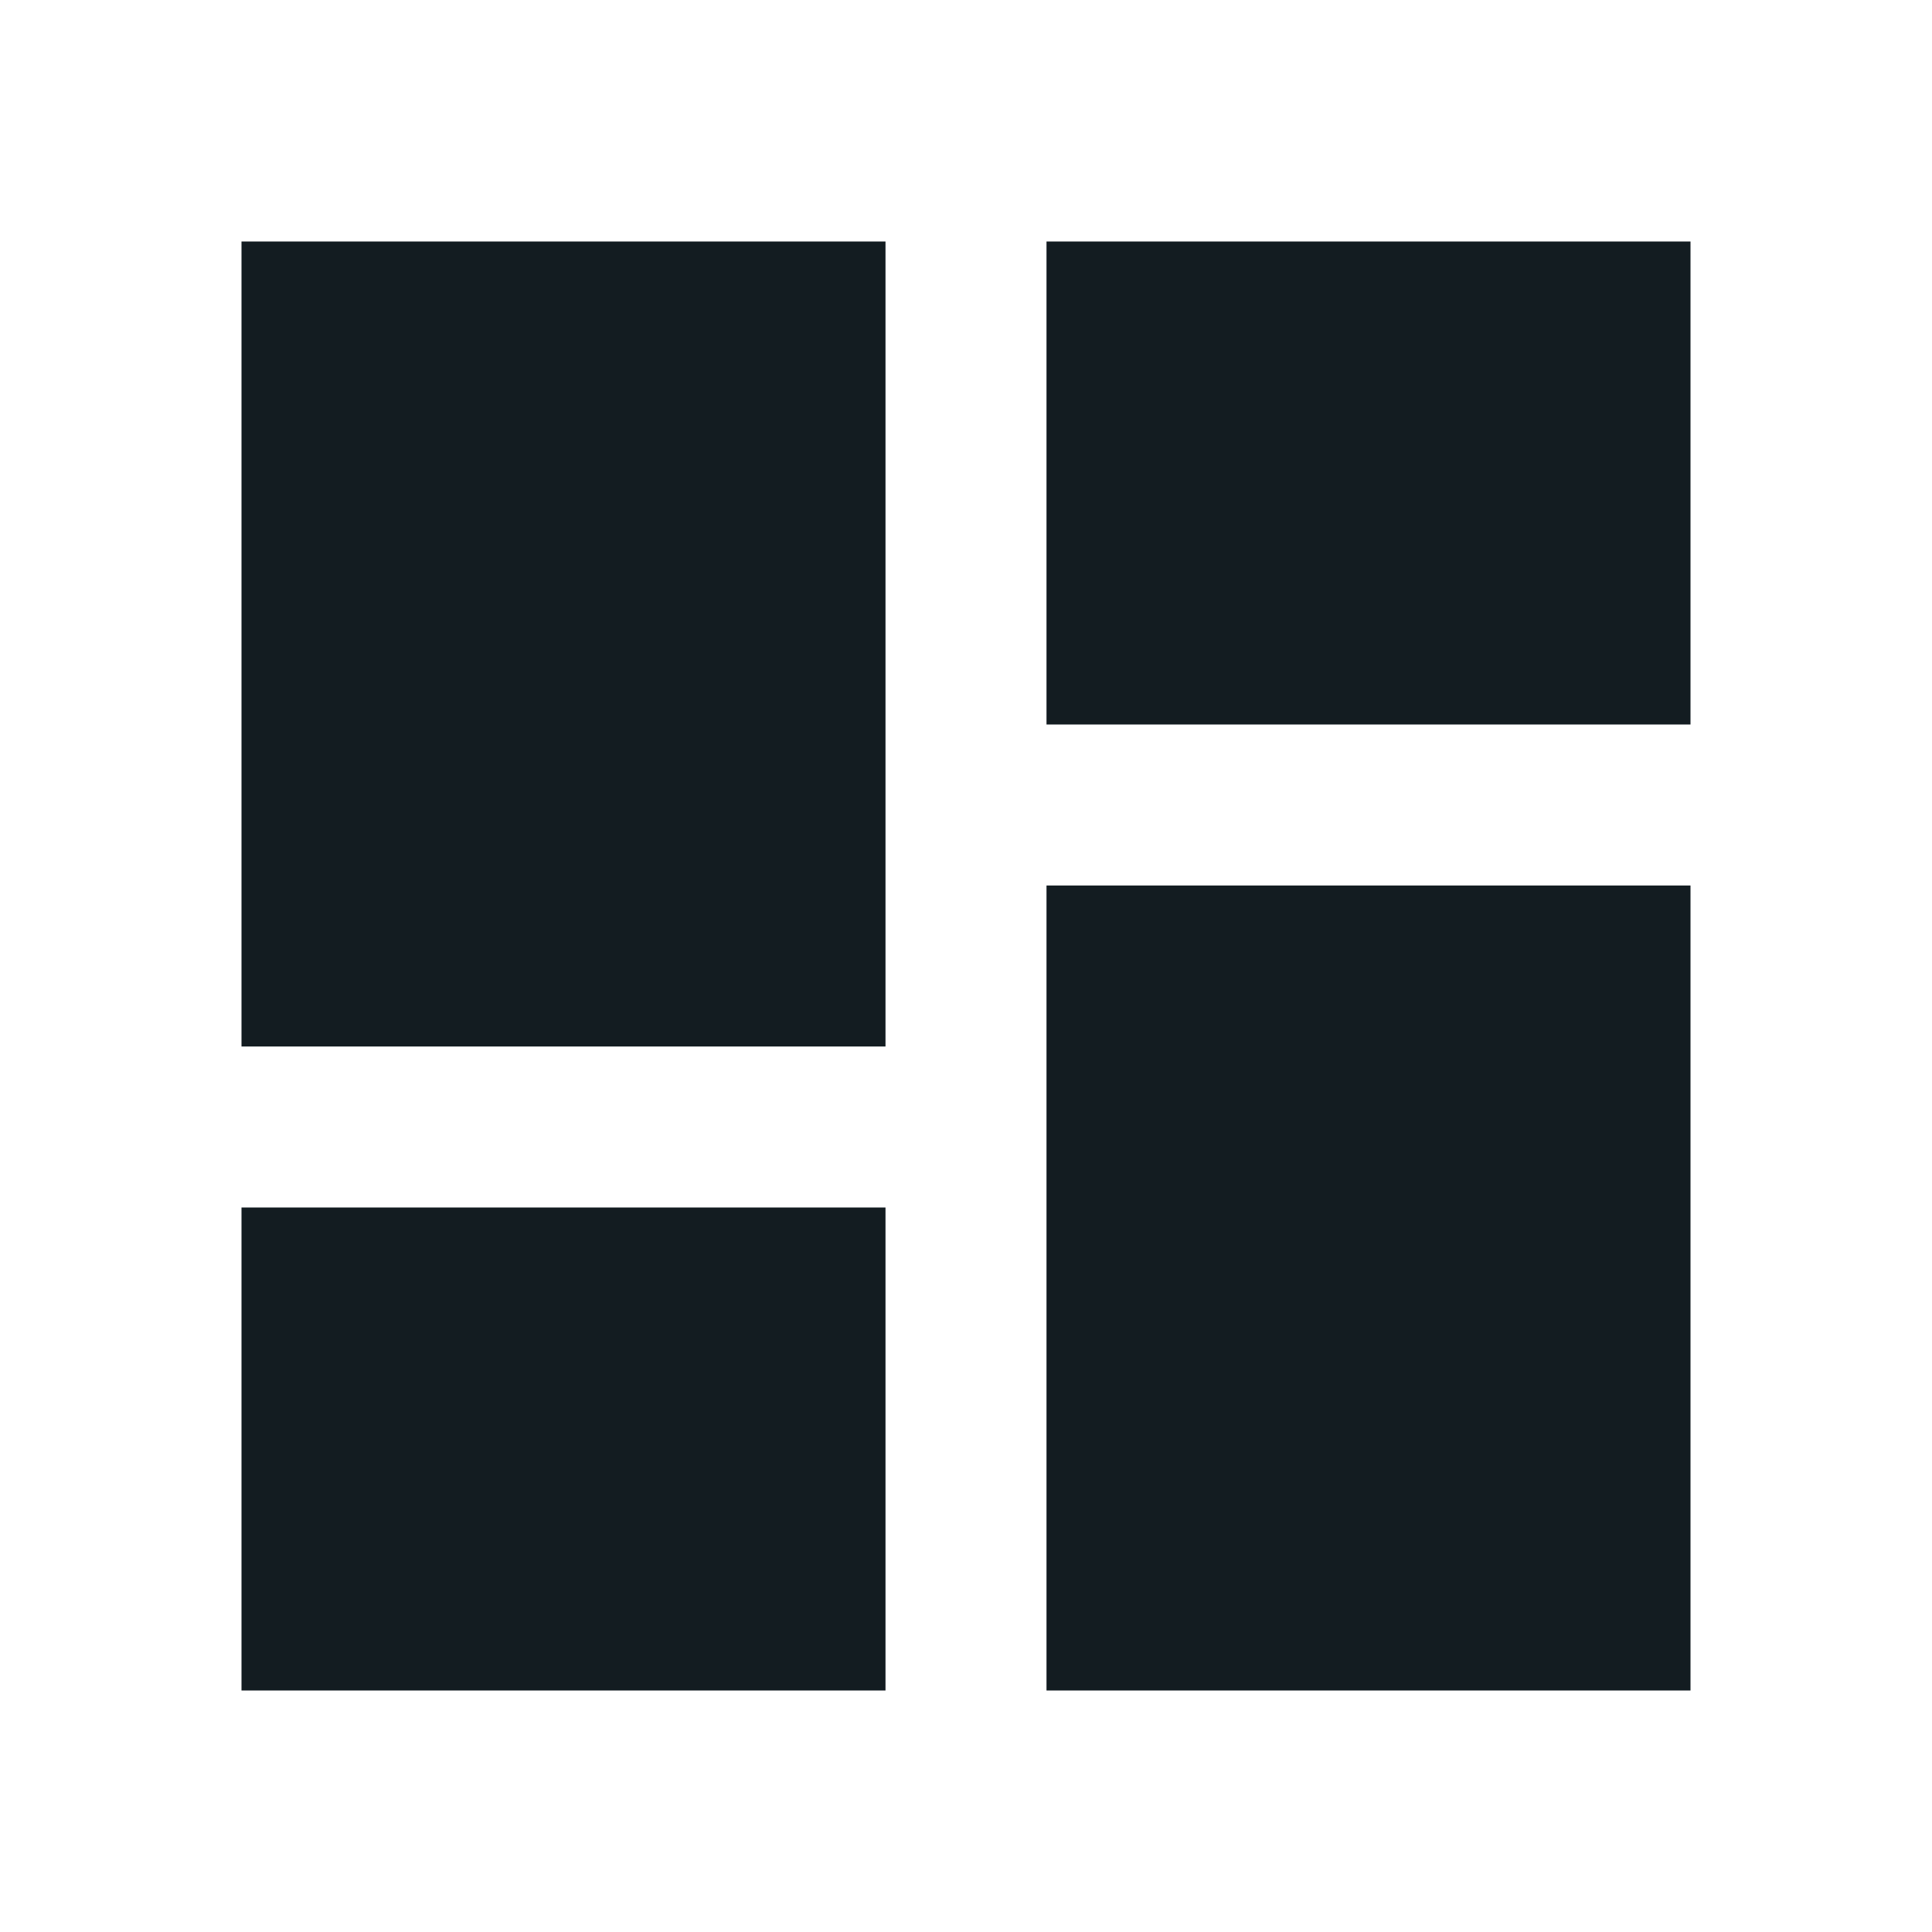
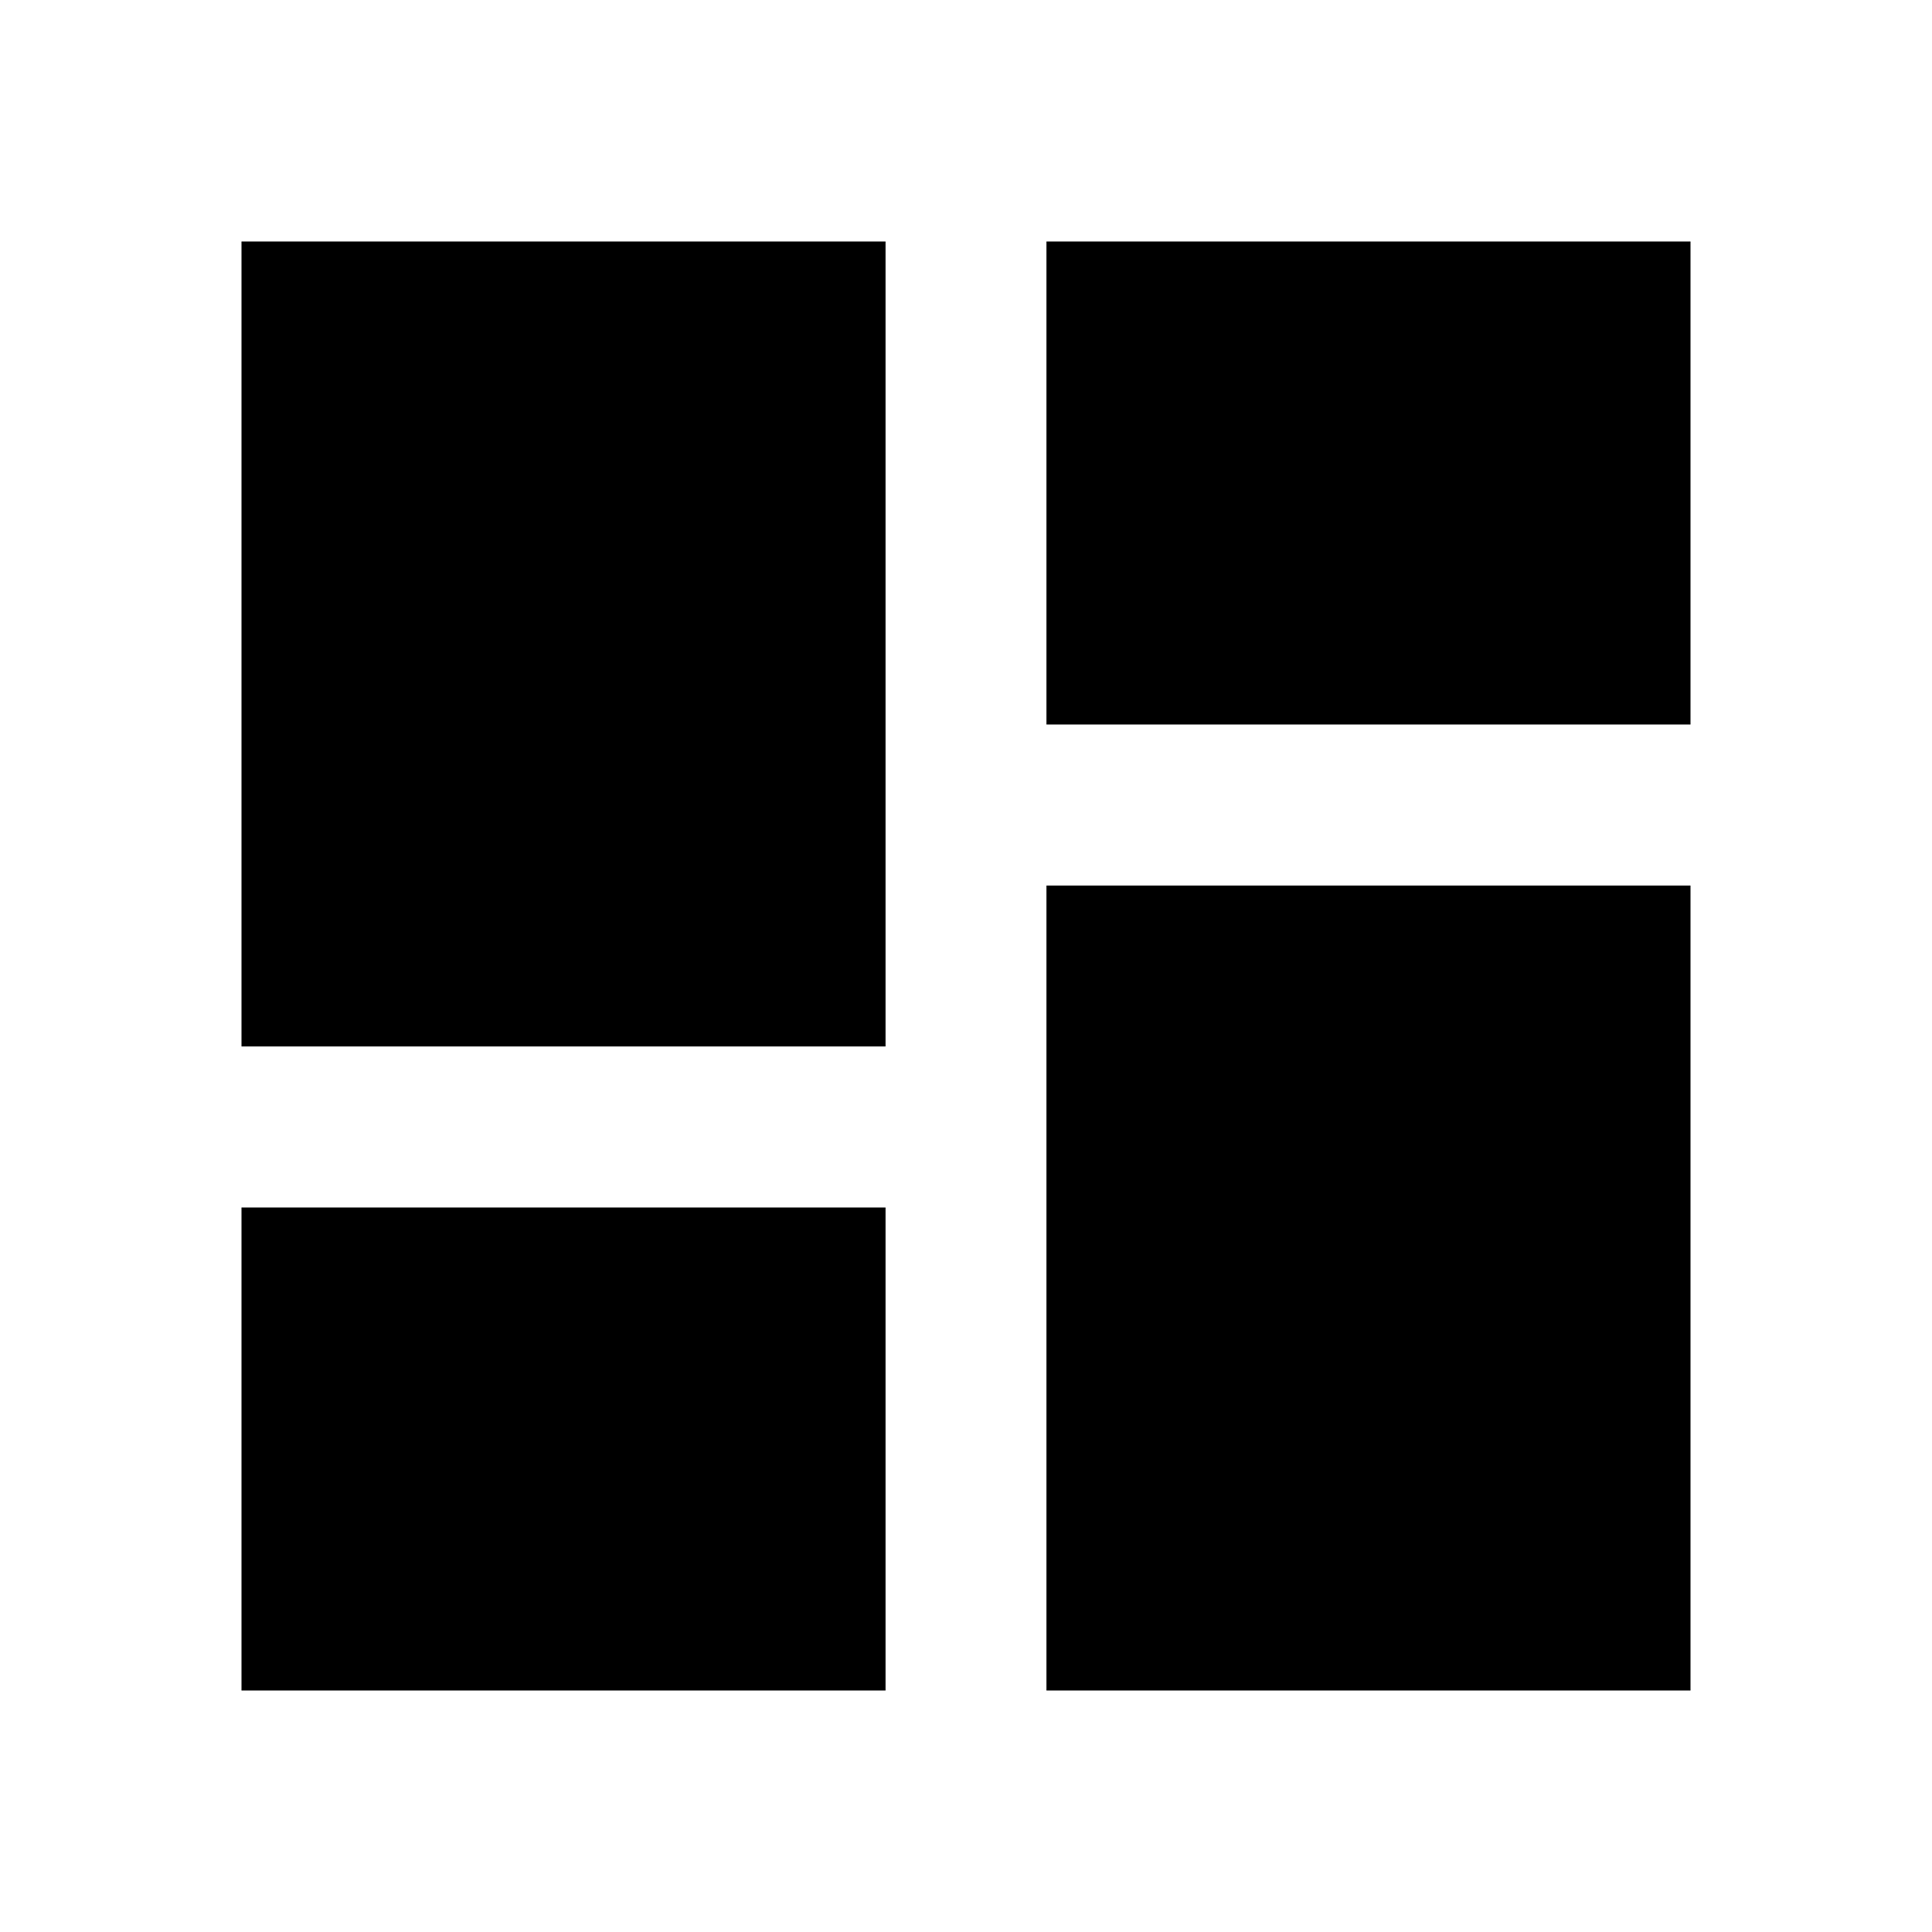
<svg xmlns="http://www.w3.org/2000/svg" width="24" height="24" viewBox="0 0 24 24" fill="none">
-   <path d="M3 13H11V3H3V13ZM3 21H11V15H3V21ZM13 21H21V11H13V21ZM13 3V9H21V3H13Z" fill="#131C21" />
+   <path d="M3 13H11V3H3V13ZM3 21H11V15H3V21ZM13 21H21V11H13V21ZM13 3V9H21V3H13Z" fill="black" />
</svg>
